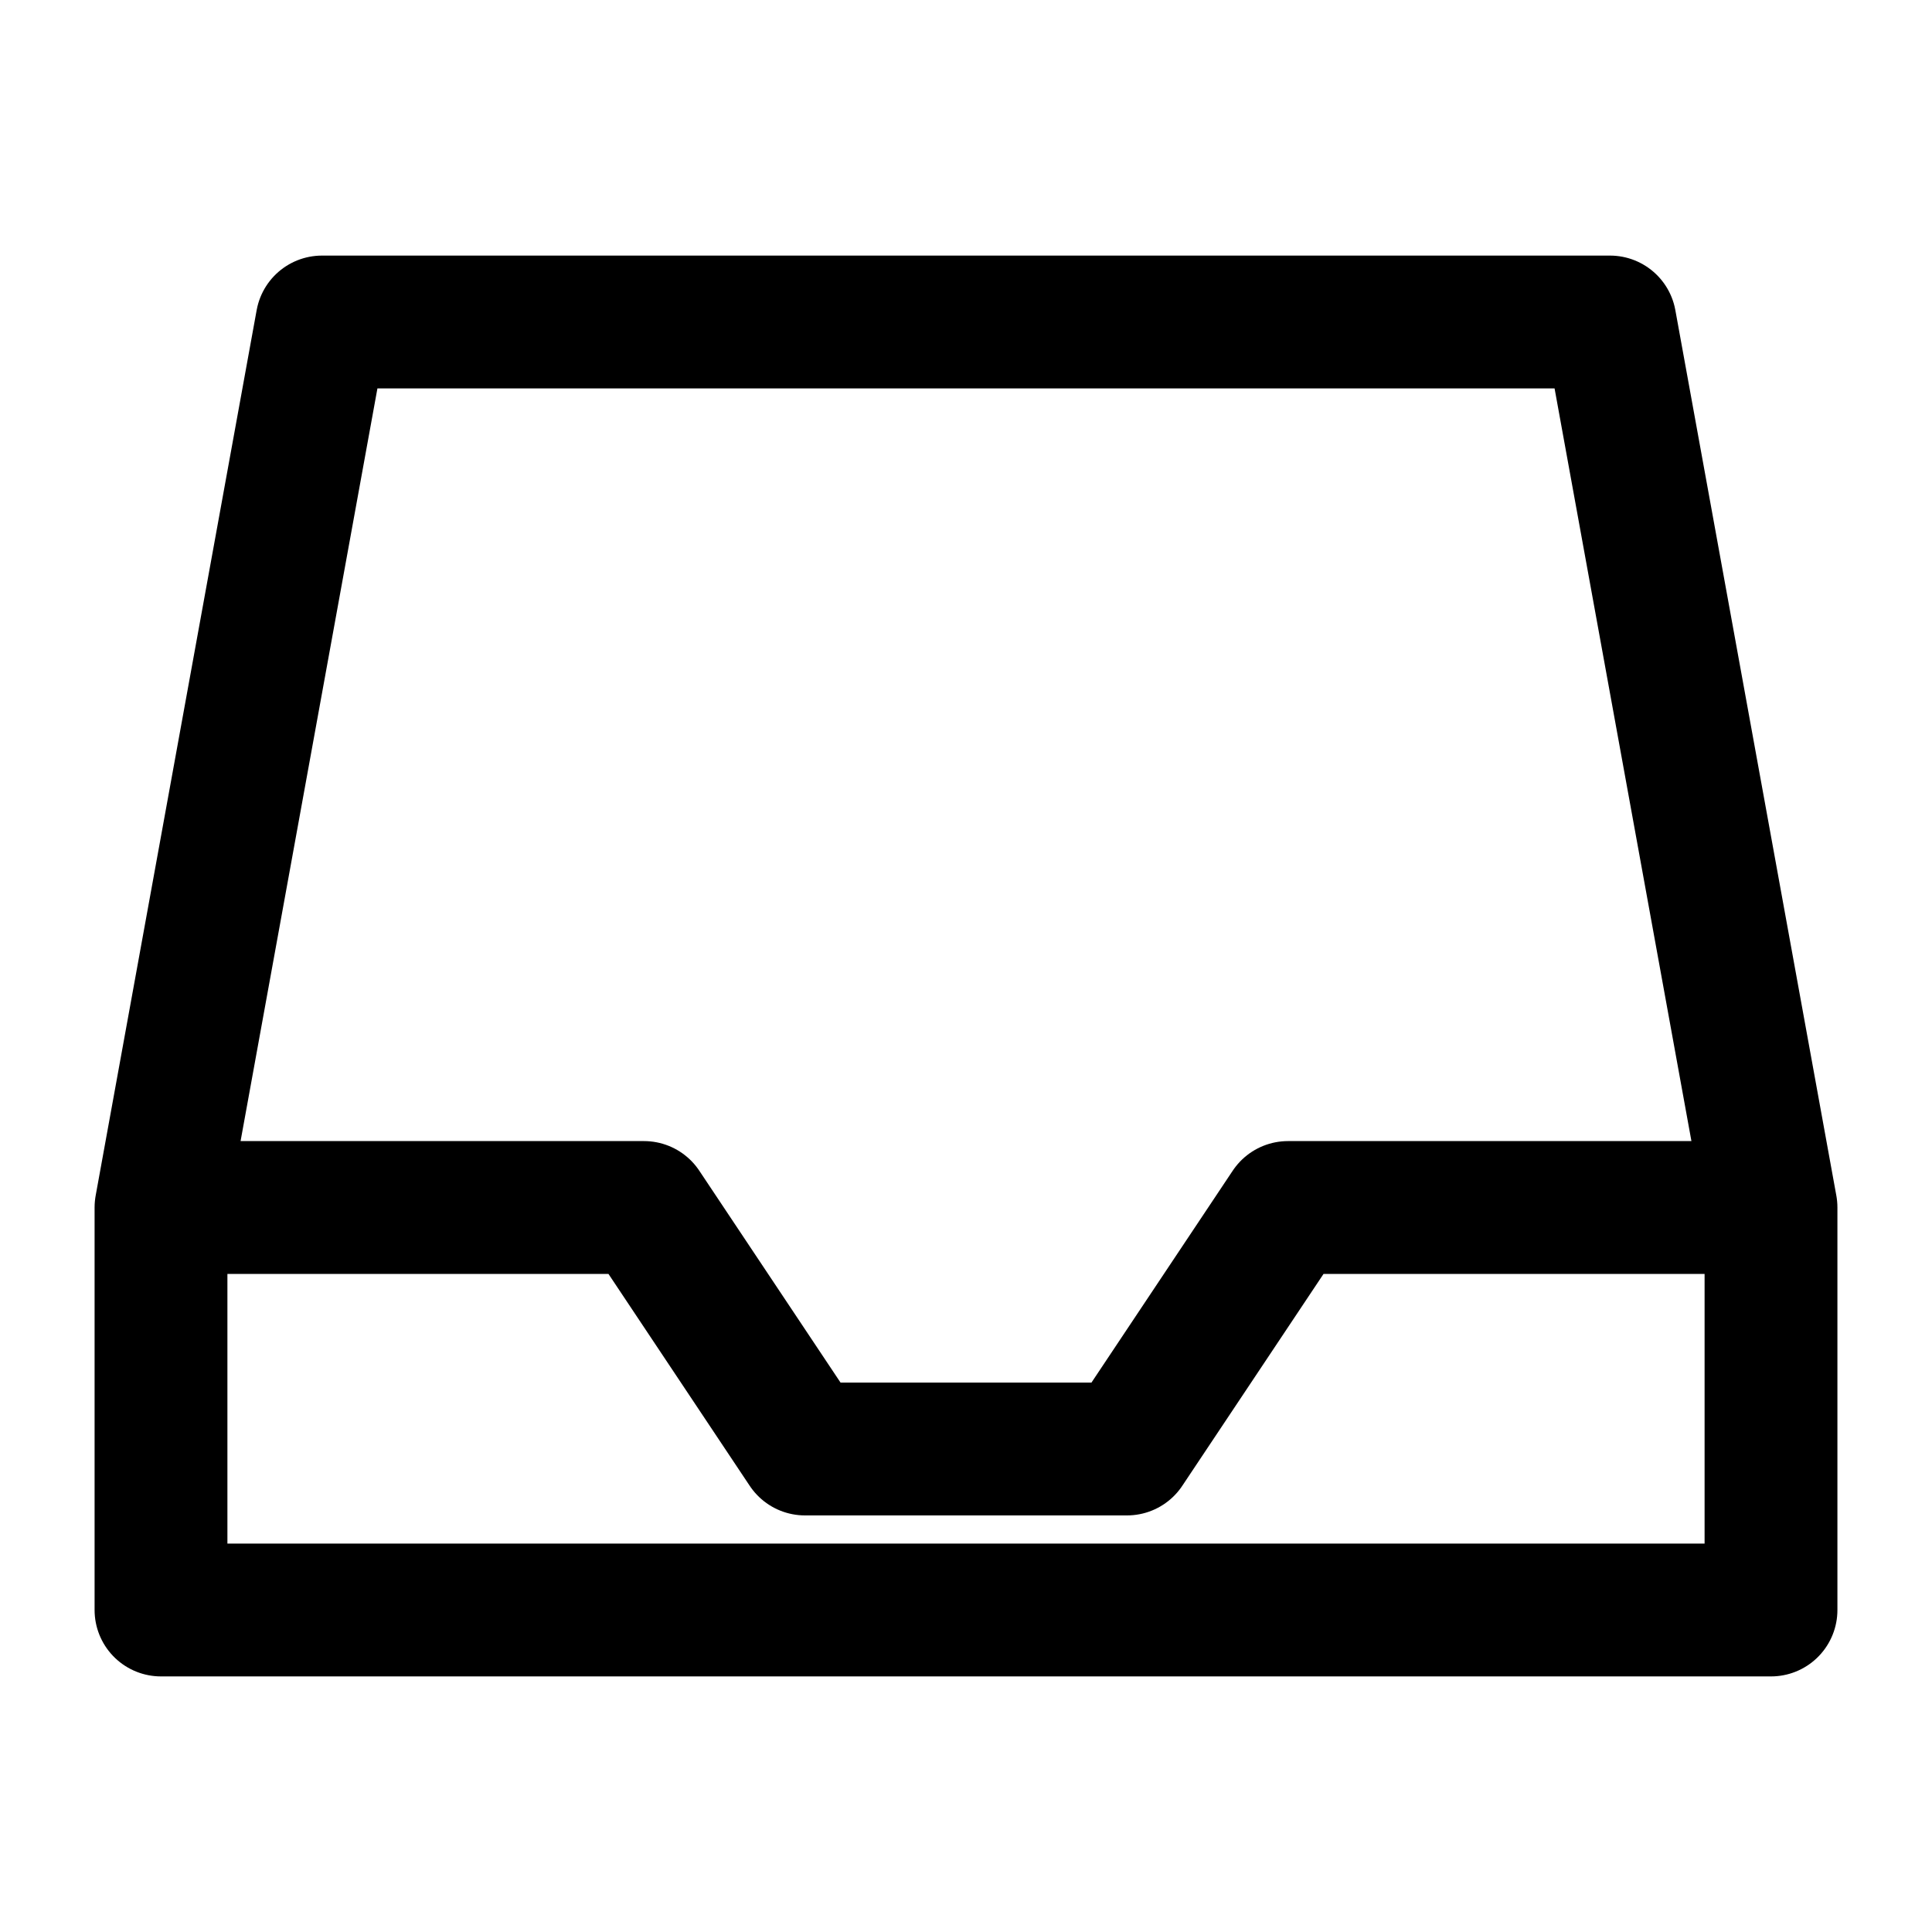
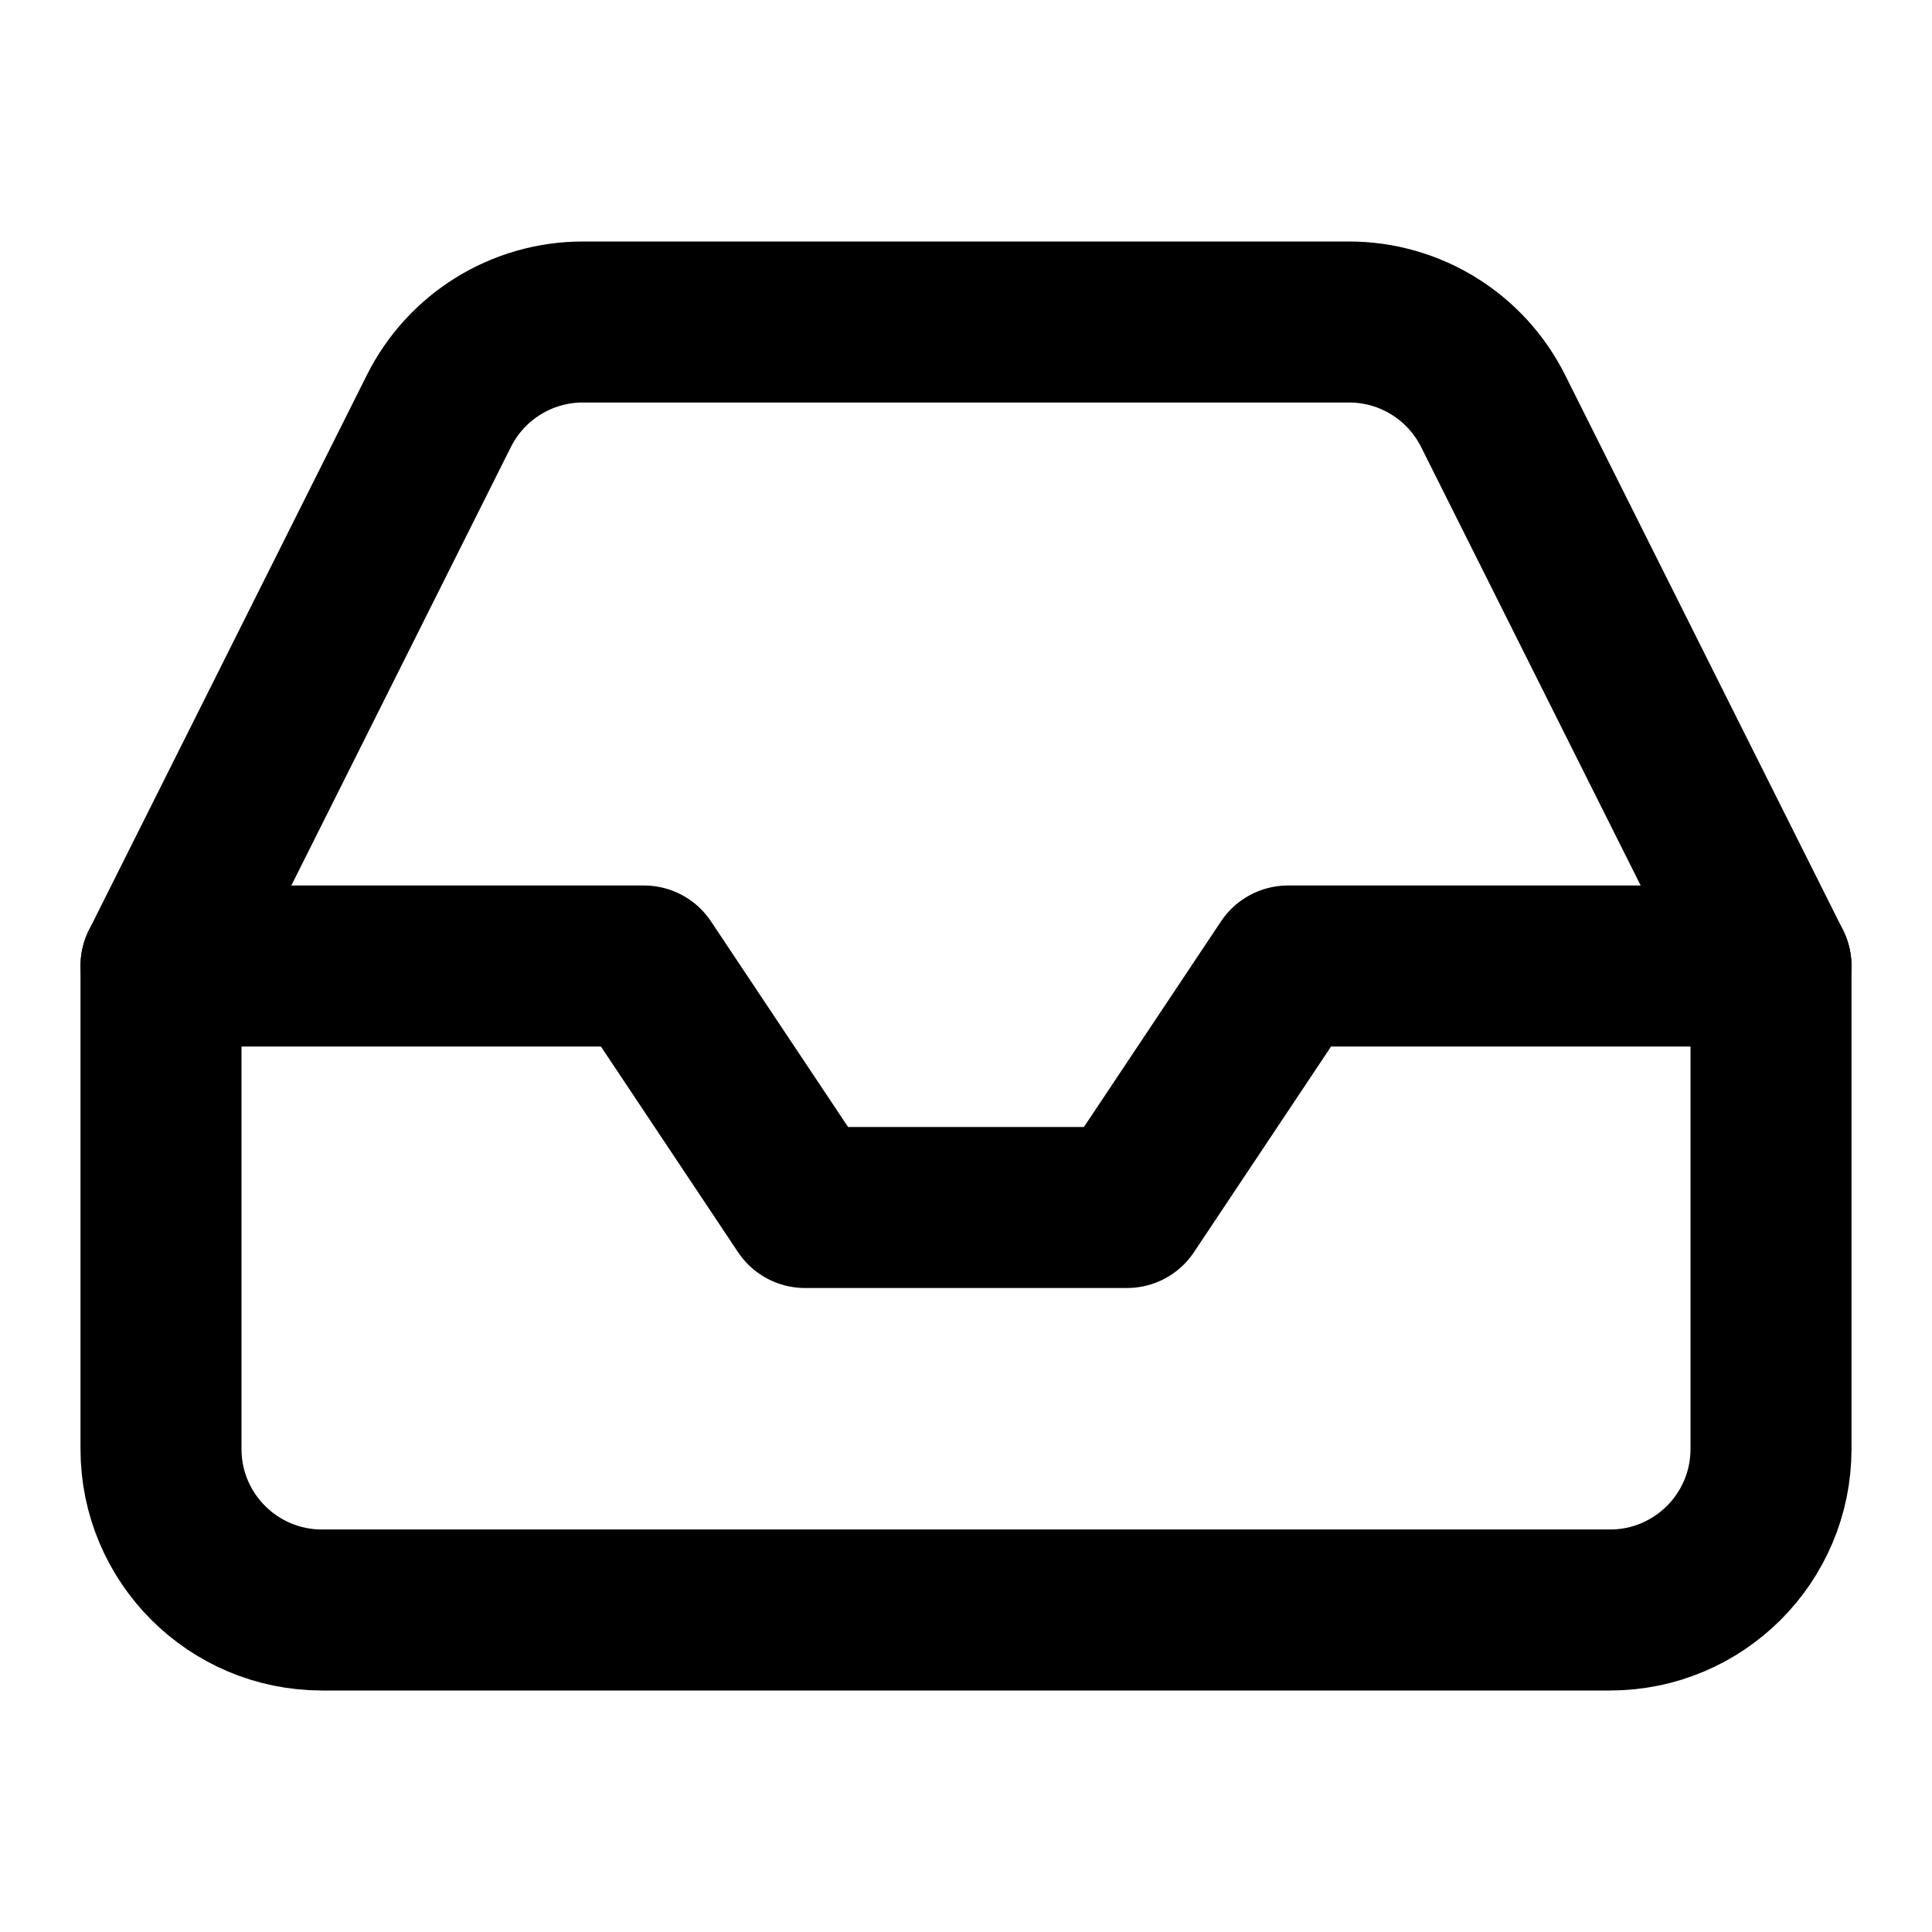
- <svg xmlns="http://www.w3.org/2000/svg" viewBox="0 0 24 24" fill="none" stroke="#000" stroke-width="1.65" stroke-linecap="round" stroke-linejoin="round">
-   <path d="M4 4h16l2 11v5H2v-5L4 4Zm-2 11h6l2 3h4l2-3h6" />
+ <svg xmlns="http://www.w3.org/2000/svg" width="24" height="24" viewBox="0 0 24 24" fill="none" stroke="currentColor" stroke-width="2" stroke-linecap="round" stroke-linejoin="round">
+   <polyline points="22 12 16 12 14 15 10 15 8 12 2 12" />
+   <path d="M5.45 5.11 2 12v6a2 2 0 0 0 2 2h16a2 2 0 0 0 2-2v-6l-3.45-6.89A2 2 0 0 0 16.76 4H7.24a2 2 0 0 0-1.79 1.11z" />
</svg>
